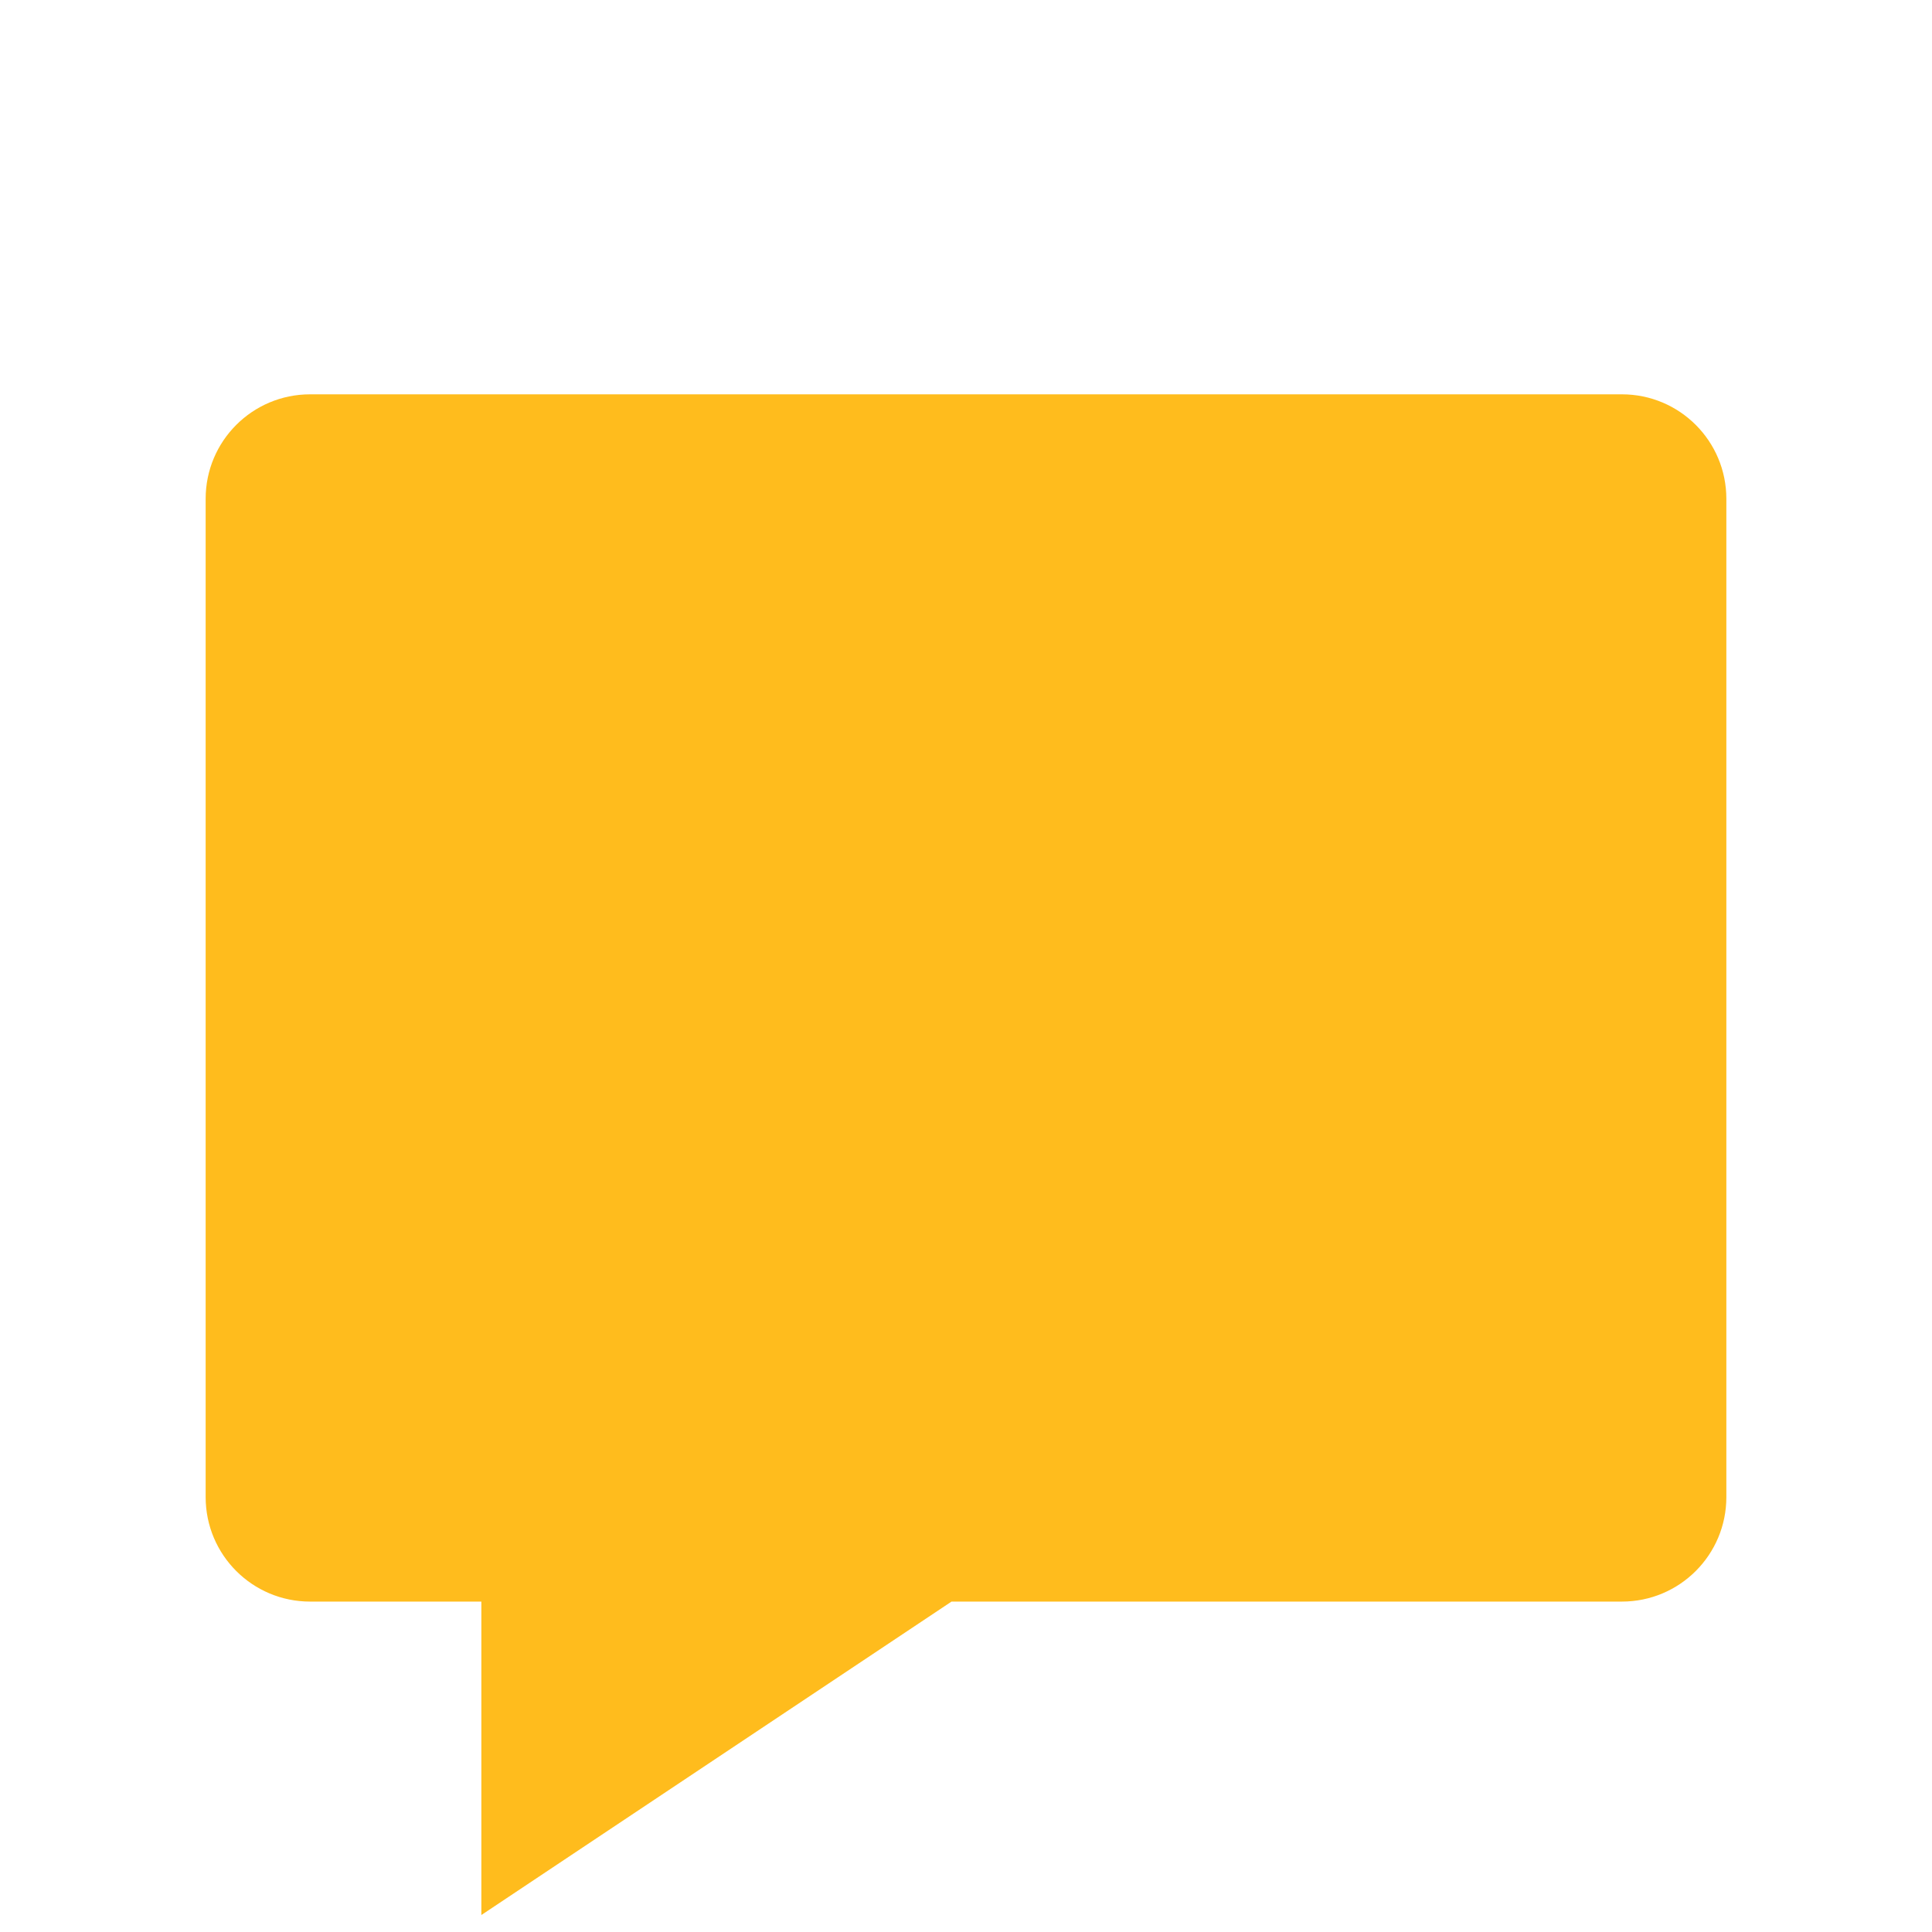
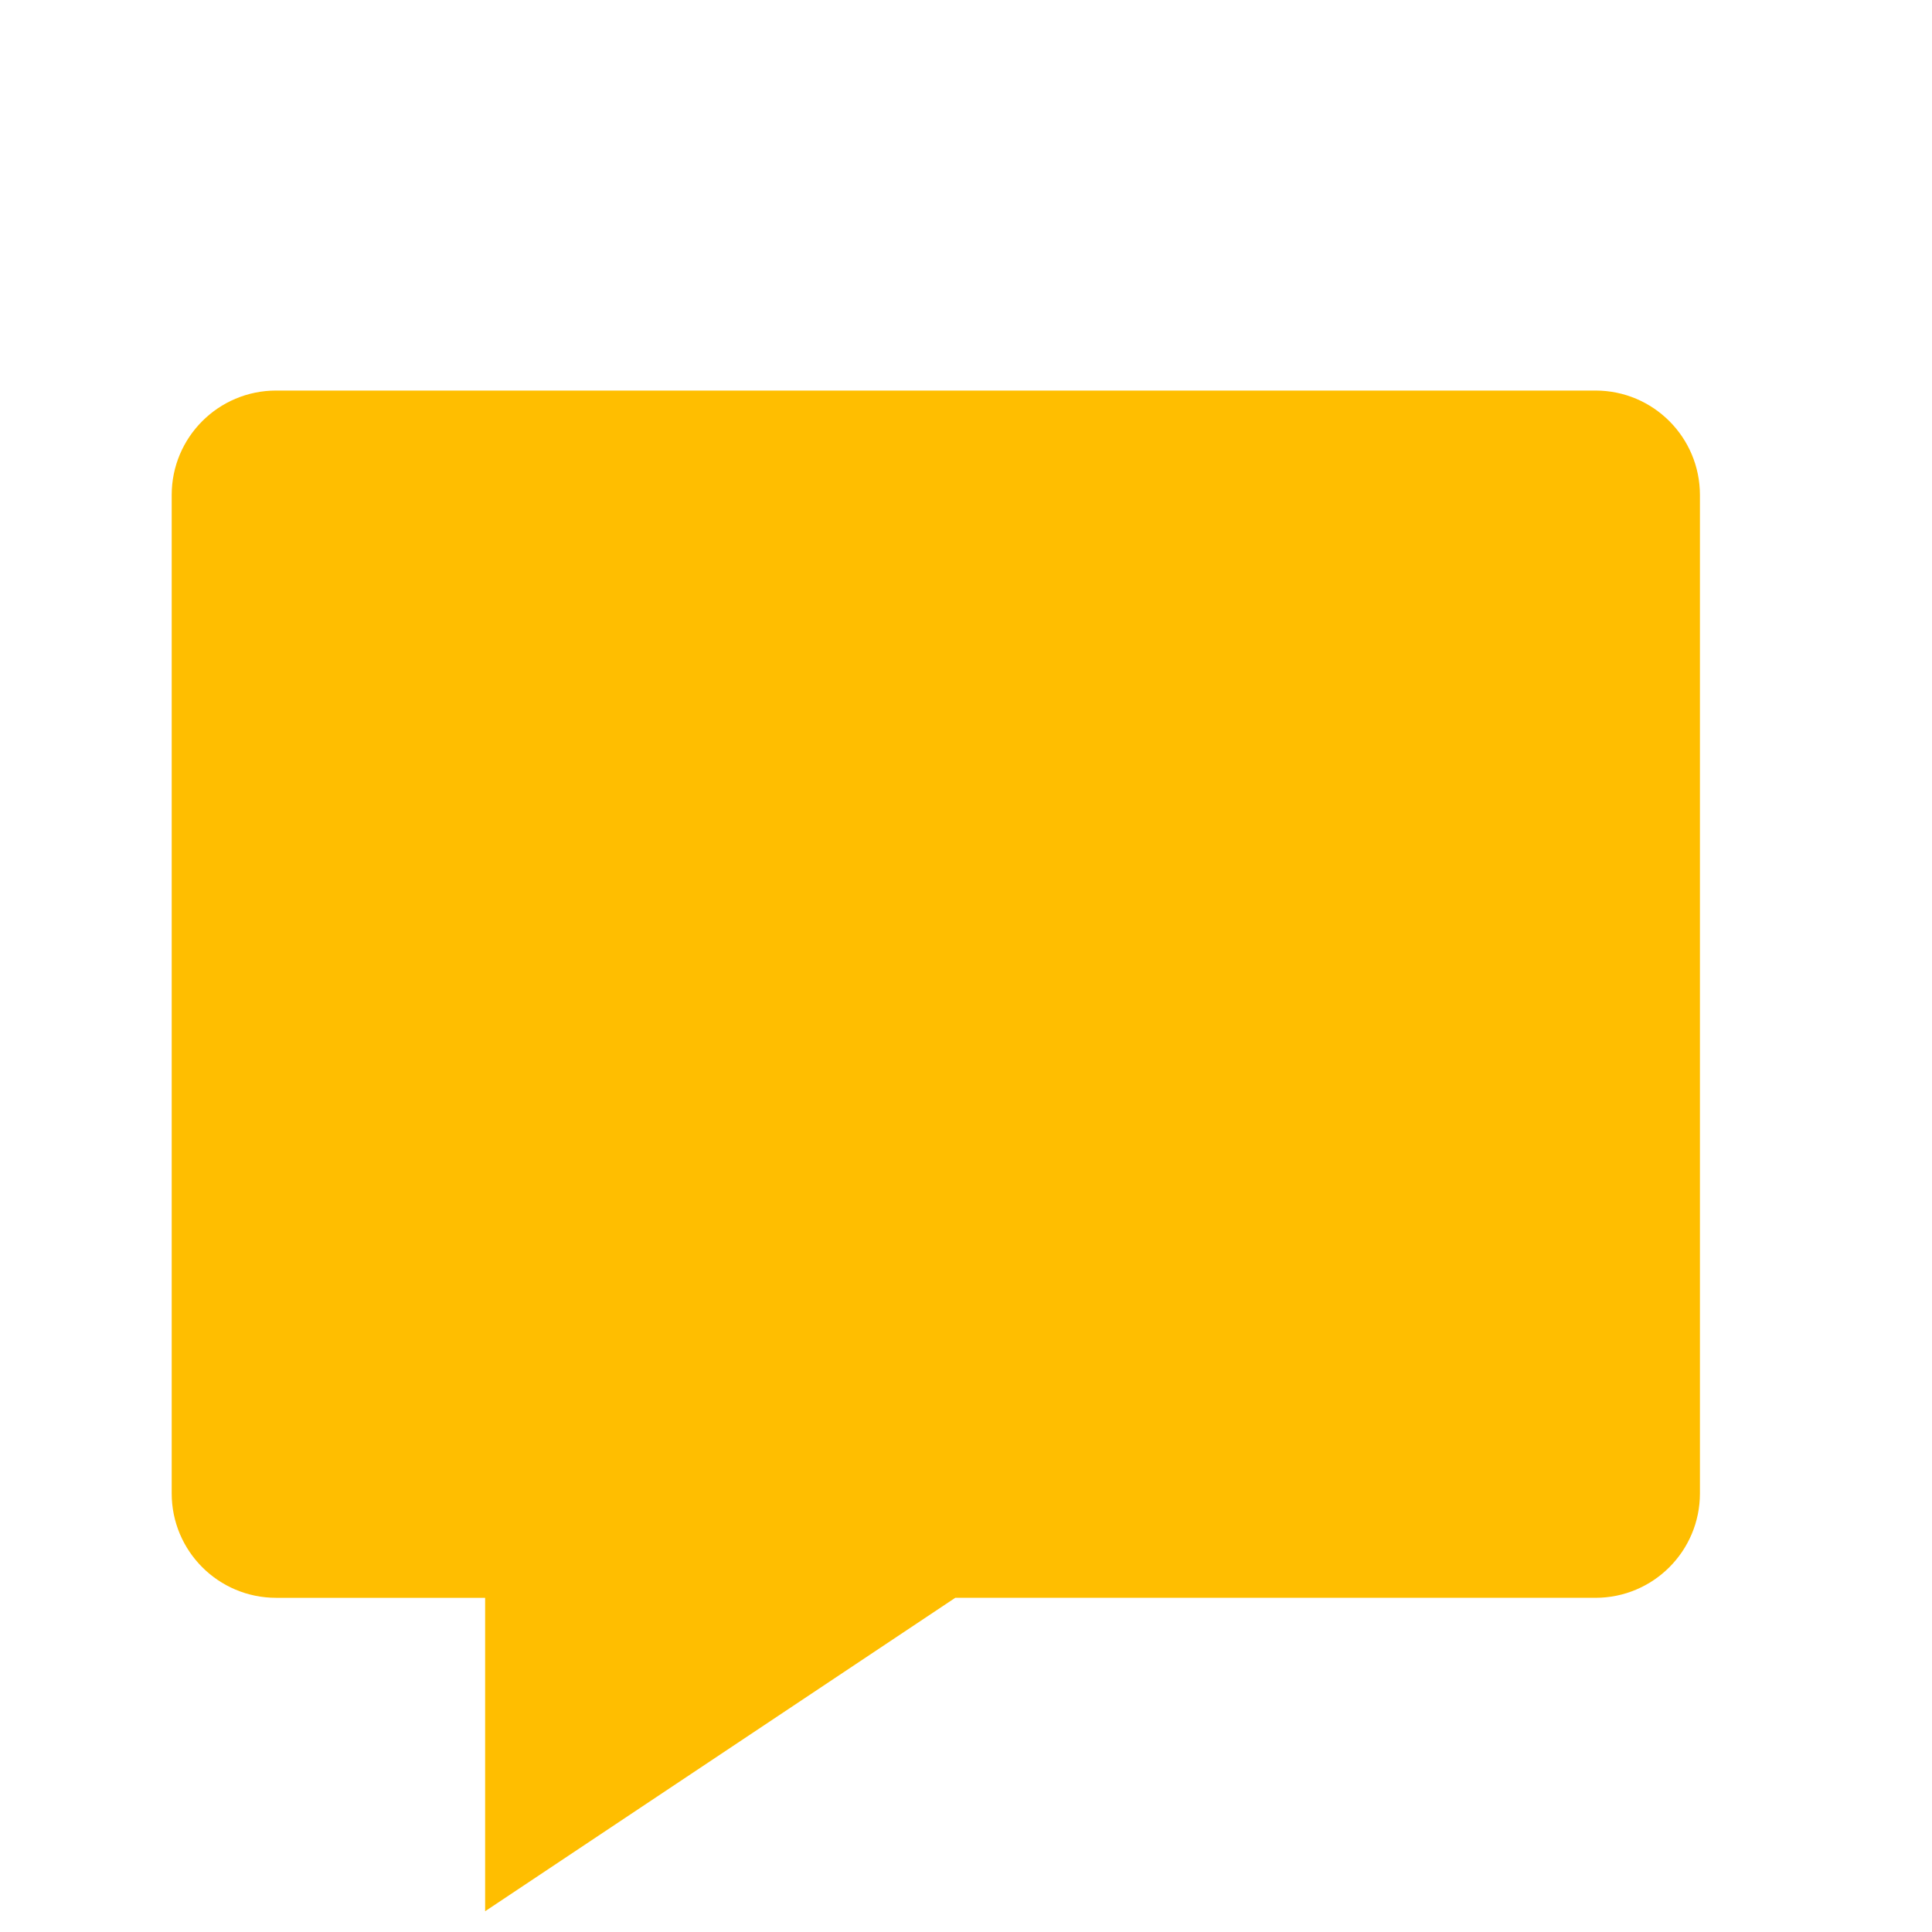
<svg xmlns="http://www.w3.org/2000/svg" version="1.1" id="Layer_1" x="0px" y="0px" width="512px" height="512px" viewBox="0 0 512 512" enable-background="new 0 0 512 512" xml:space="preserve">
  <g id="Layer_2" display="none">
    <rect x="-109.5" y="-86.5" display="inline" stroke="#000000" stroke-miterlimit="10" width="721" height="687" />
  </g>
-   <path opacity="0.9" fill="#FFB504" enable-background="new    " d="M429.813,104.5H82.188c-15.305,0-27.688,12.383-27.688,27.688  V396.75c0,15.304,12.383,27.688,27.688,27.688h45.375V507.5l124.594-83.063h177.656c15.304,0,27.688-12.383,27.688-27.688V132.188  C457.5,116.883,445.117,104.5,429.813,104.5z" />
+   <path fill="#FFBE00" enable-background="new    " d="M422.813,103.5H73.188c-15.305,0-27.688,12.383-27.688,27.688V395.75  c0,15.304,12.383,27.688,27.688,27.688h55.375V506.5l124.594-83.063h169.656c15.304,0,27.688-12.383,27.688-27.688V131.188  C450.5,115.883,438.117,103.5,422.813,103.5z" />
</svg>
